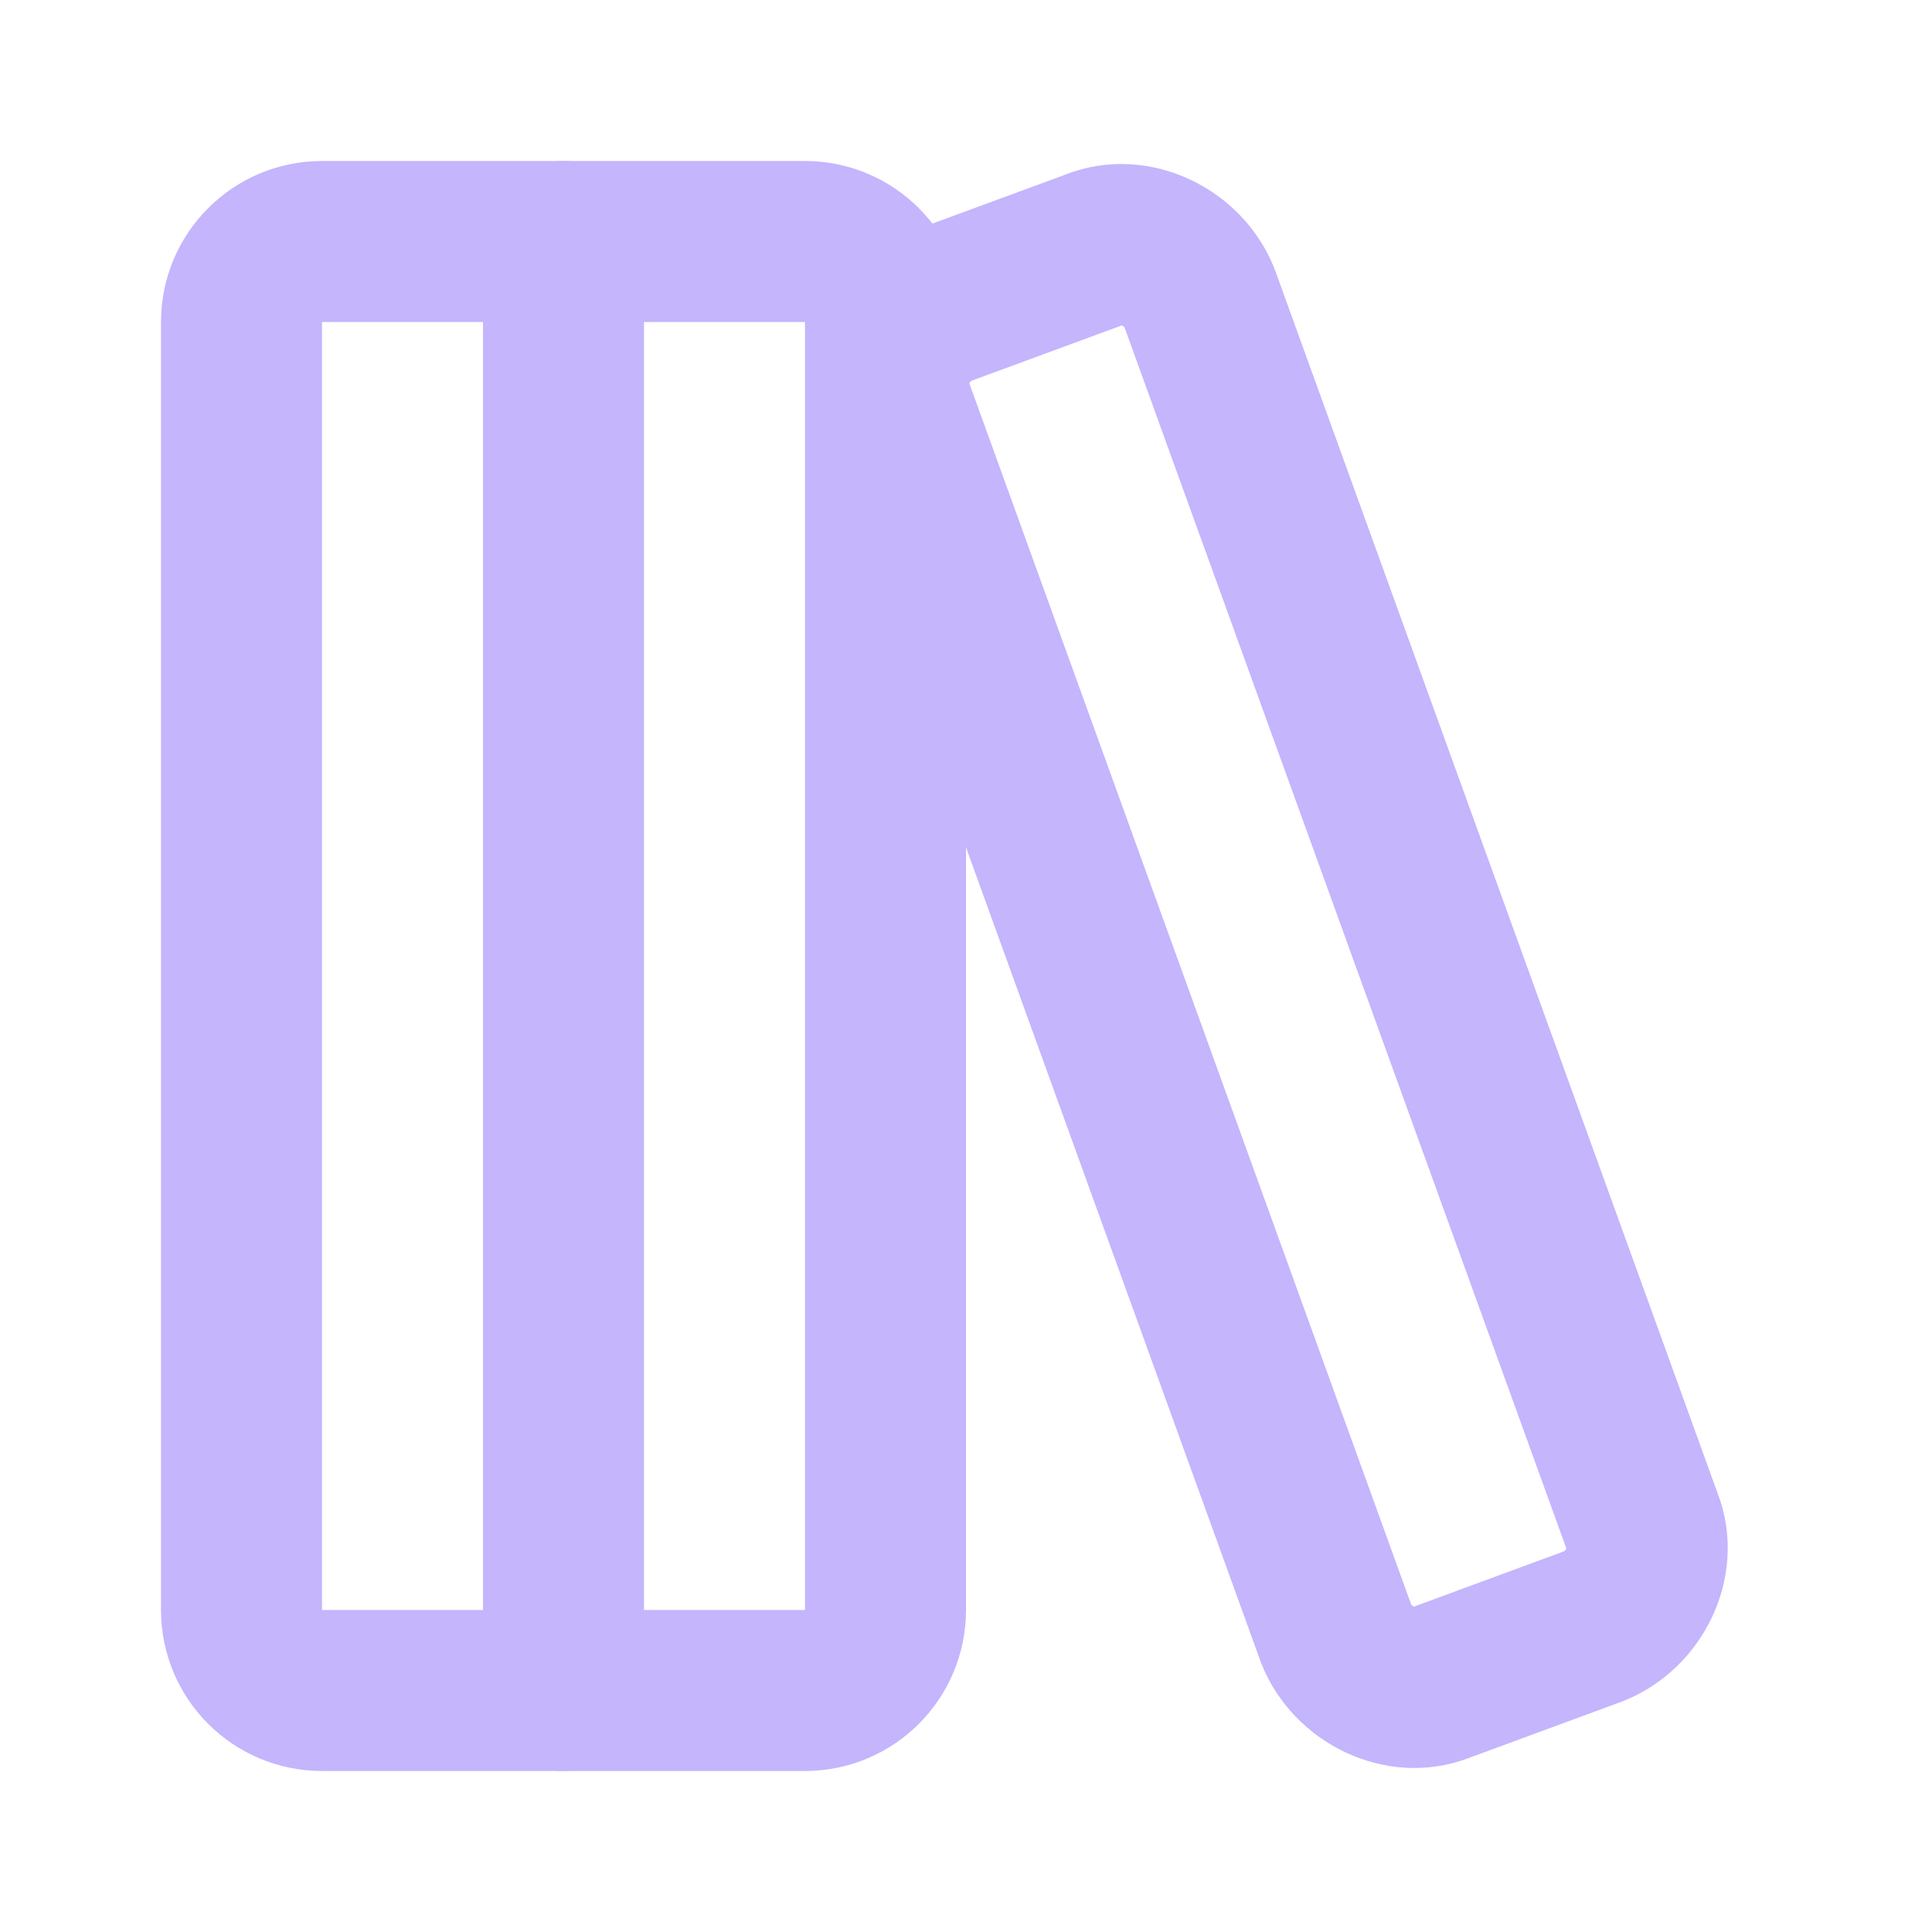
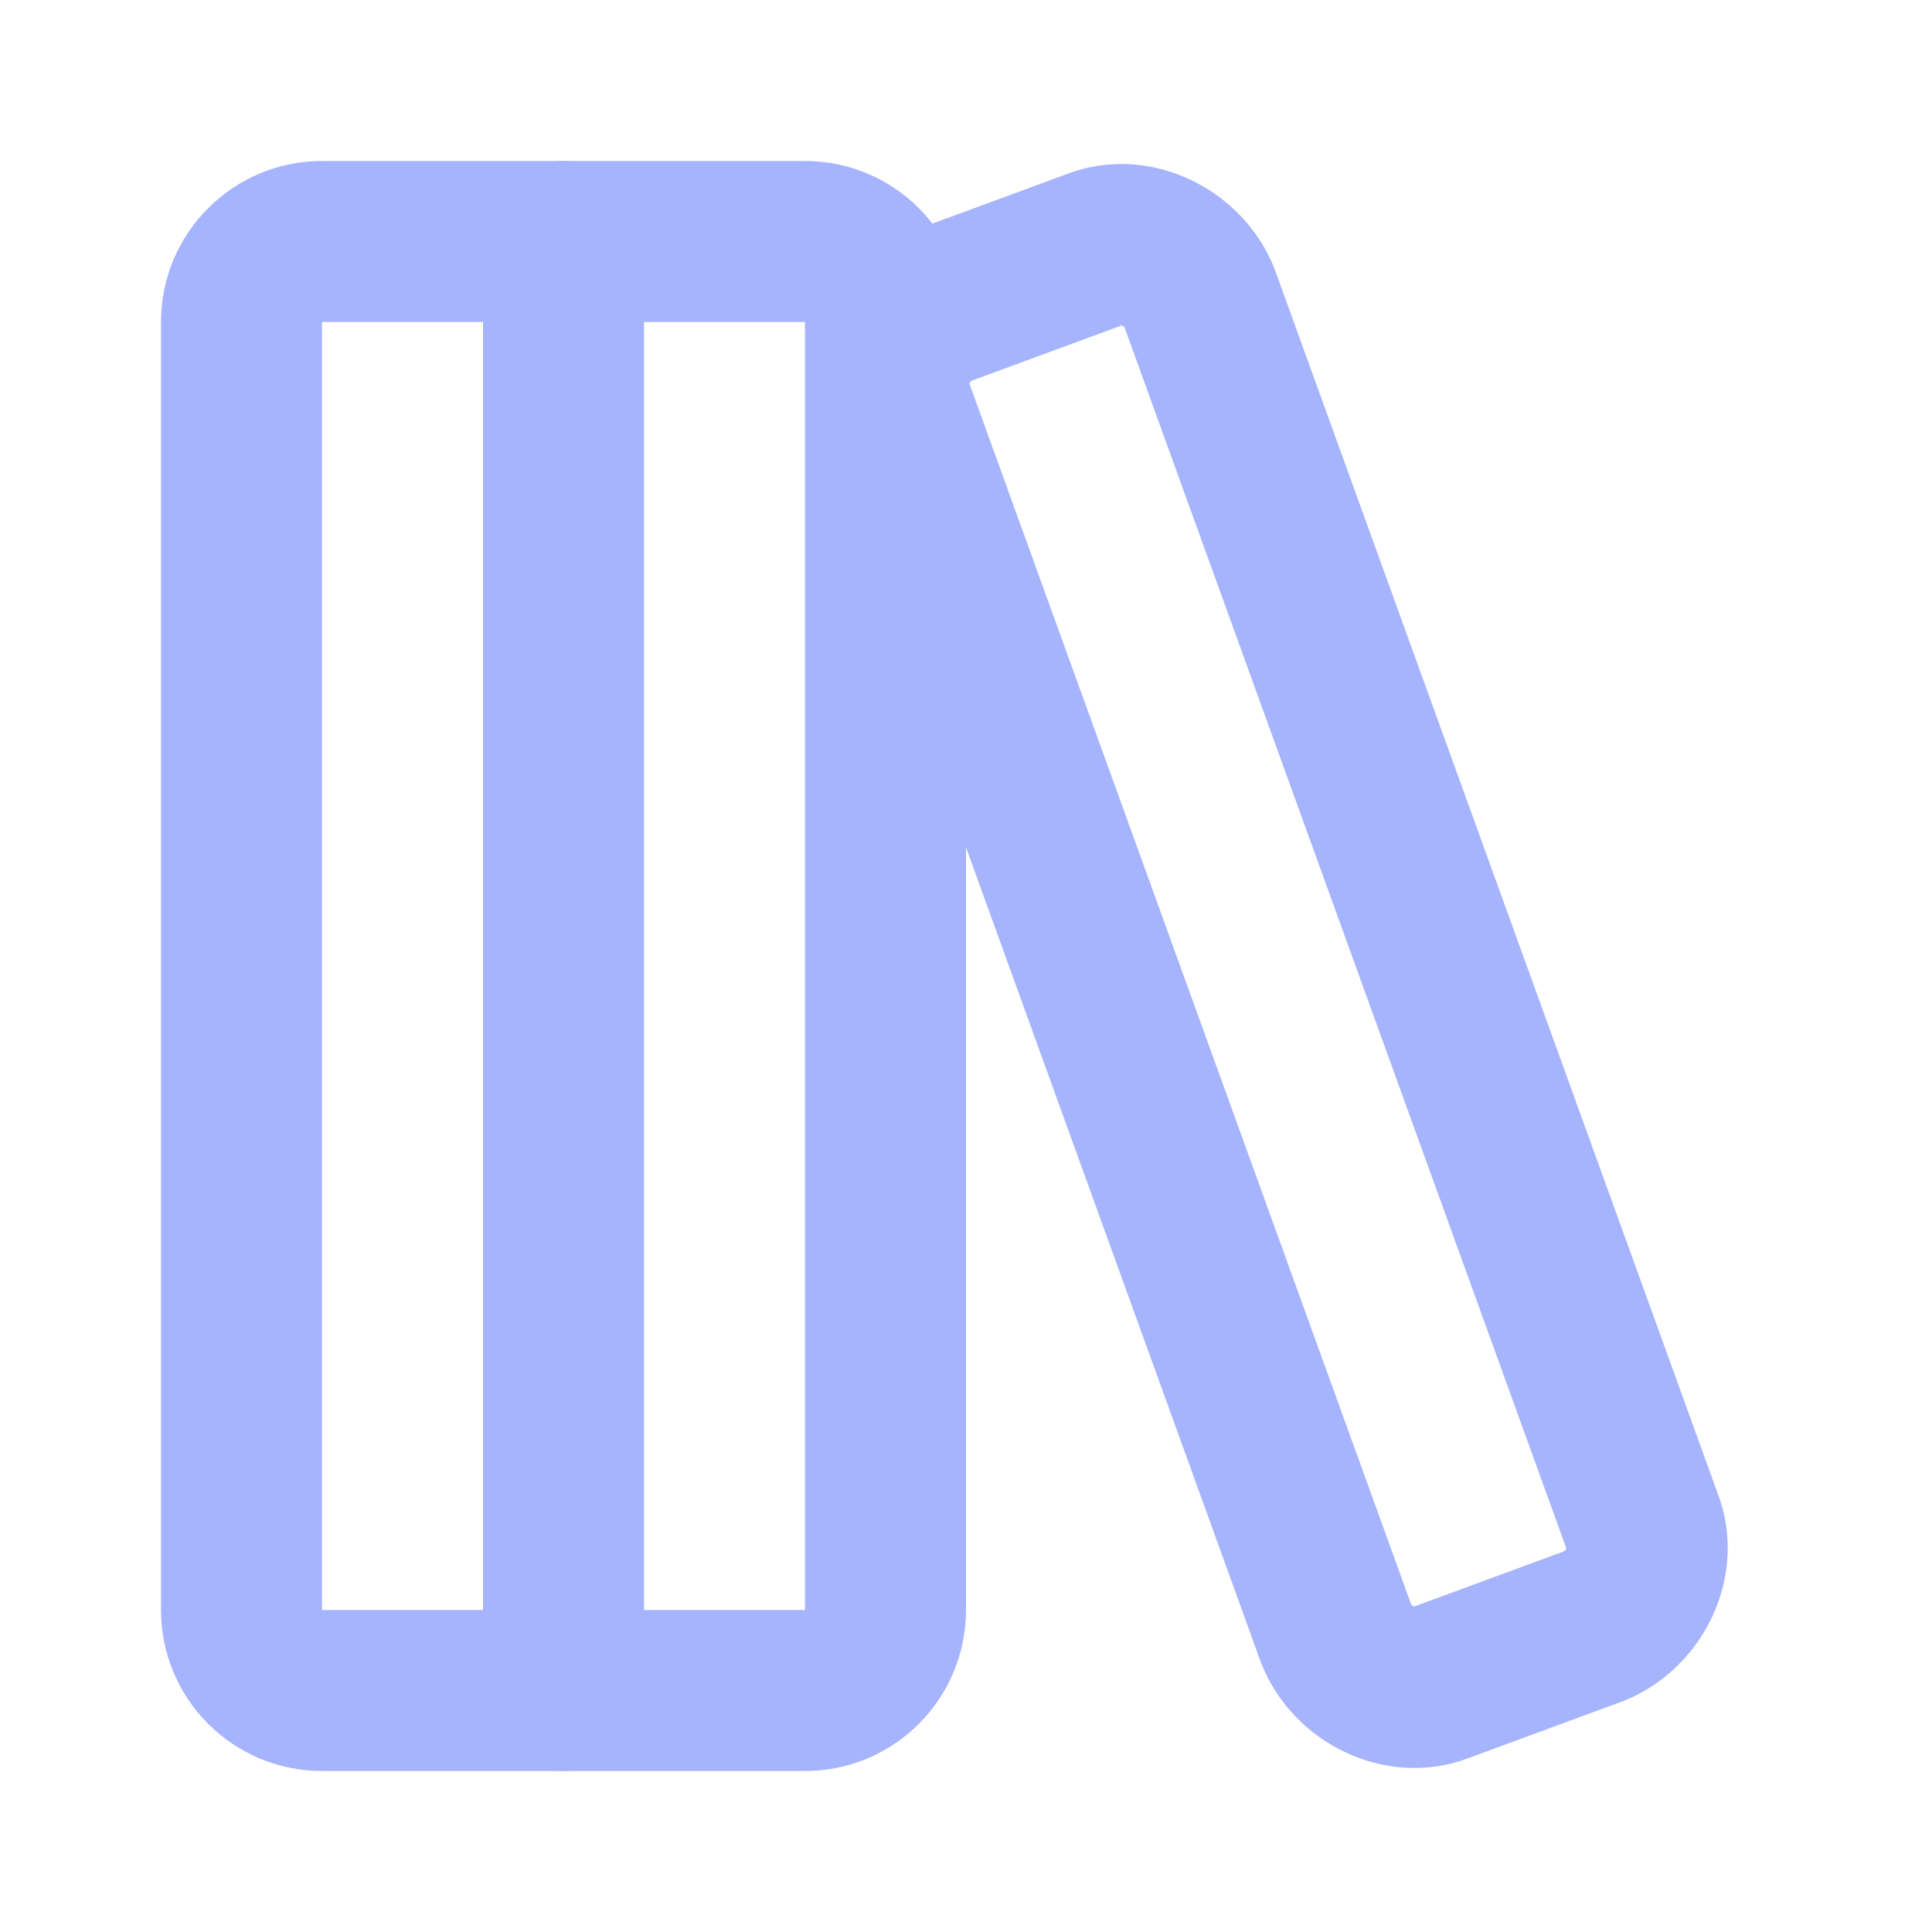
- <svg xmlns="http://www.w3.org/2000/svg" width="24" height="24" viewBox="0 0 24 24" fill="none" stroke="#c4b5fd" stroke-width="2" stroke-linecap="round" stroke-linejoin="round">
+ <svg xmlns="http://www.w3.org/2000/svg" width="24" height="24" viewBox="0 0 24 24" fill="none" stroke="#a5b4fc" stroke-width="2" stroke-linecap="round" stroke-linejoin="round">
  <rect width="8" height="18" x="3" y="3" rx="1" />
  <path d="M7 3v18" />
  <path d="M20.4 18.9c.2.5-.1 1.1-.6 1.3l-1.9.7c-.5.2-1.1-.1-1.3-.6L11.1 5.1c-.2-.5.1-1.1.6-1.3l1.9-.7c.5-.2 1.1.1 1.3.6Z" />
</svg>
